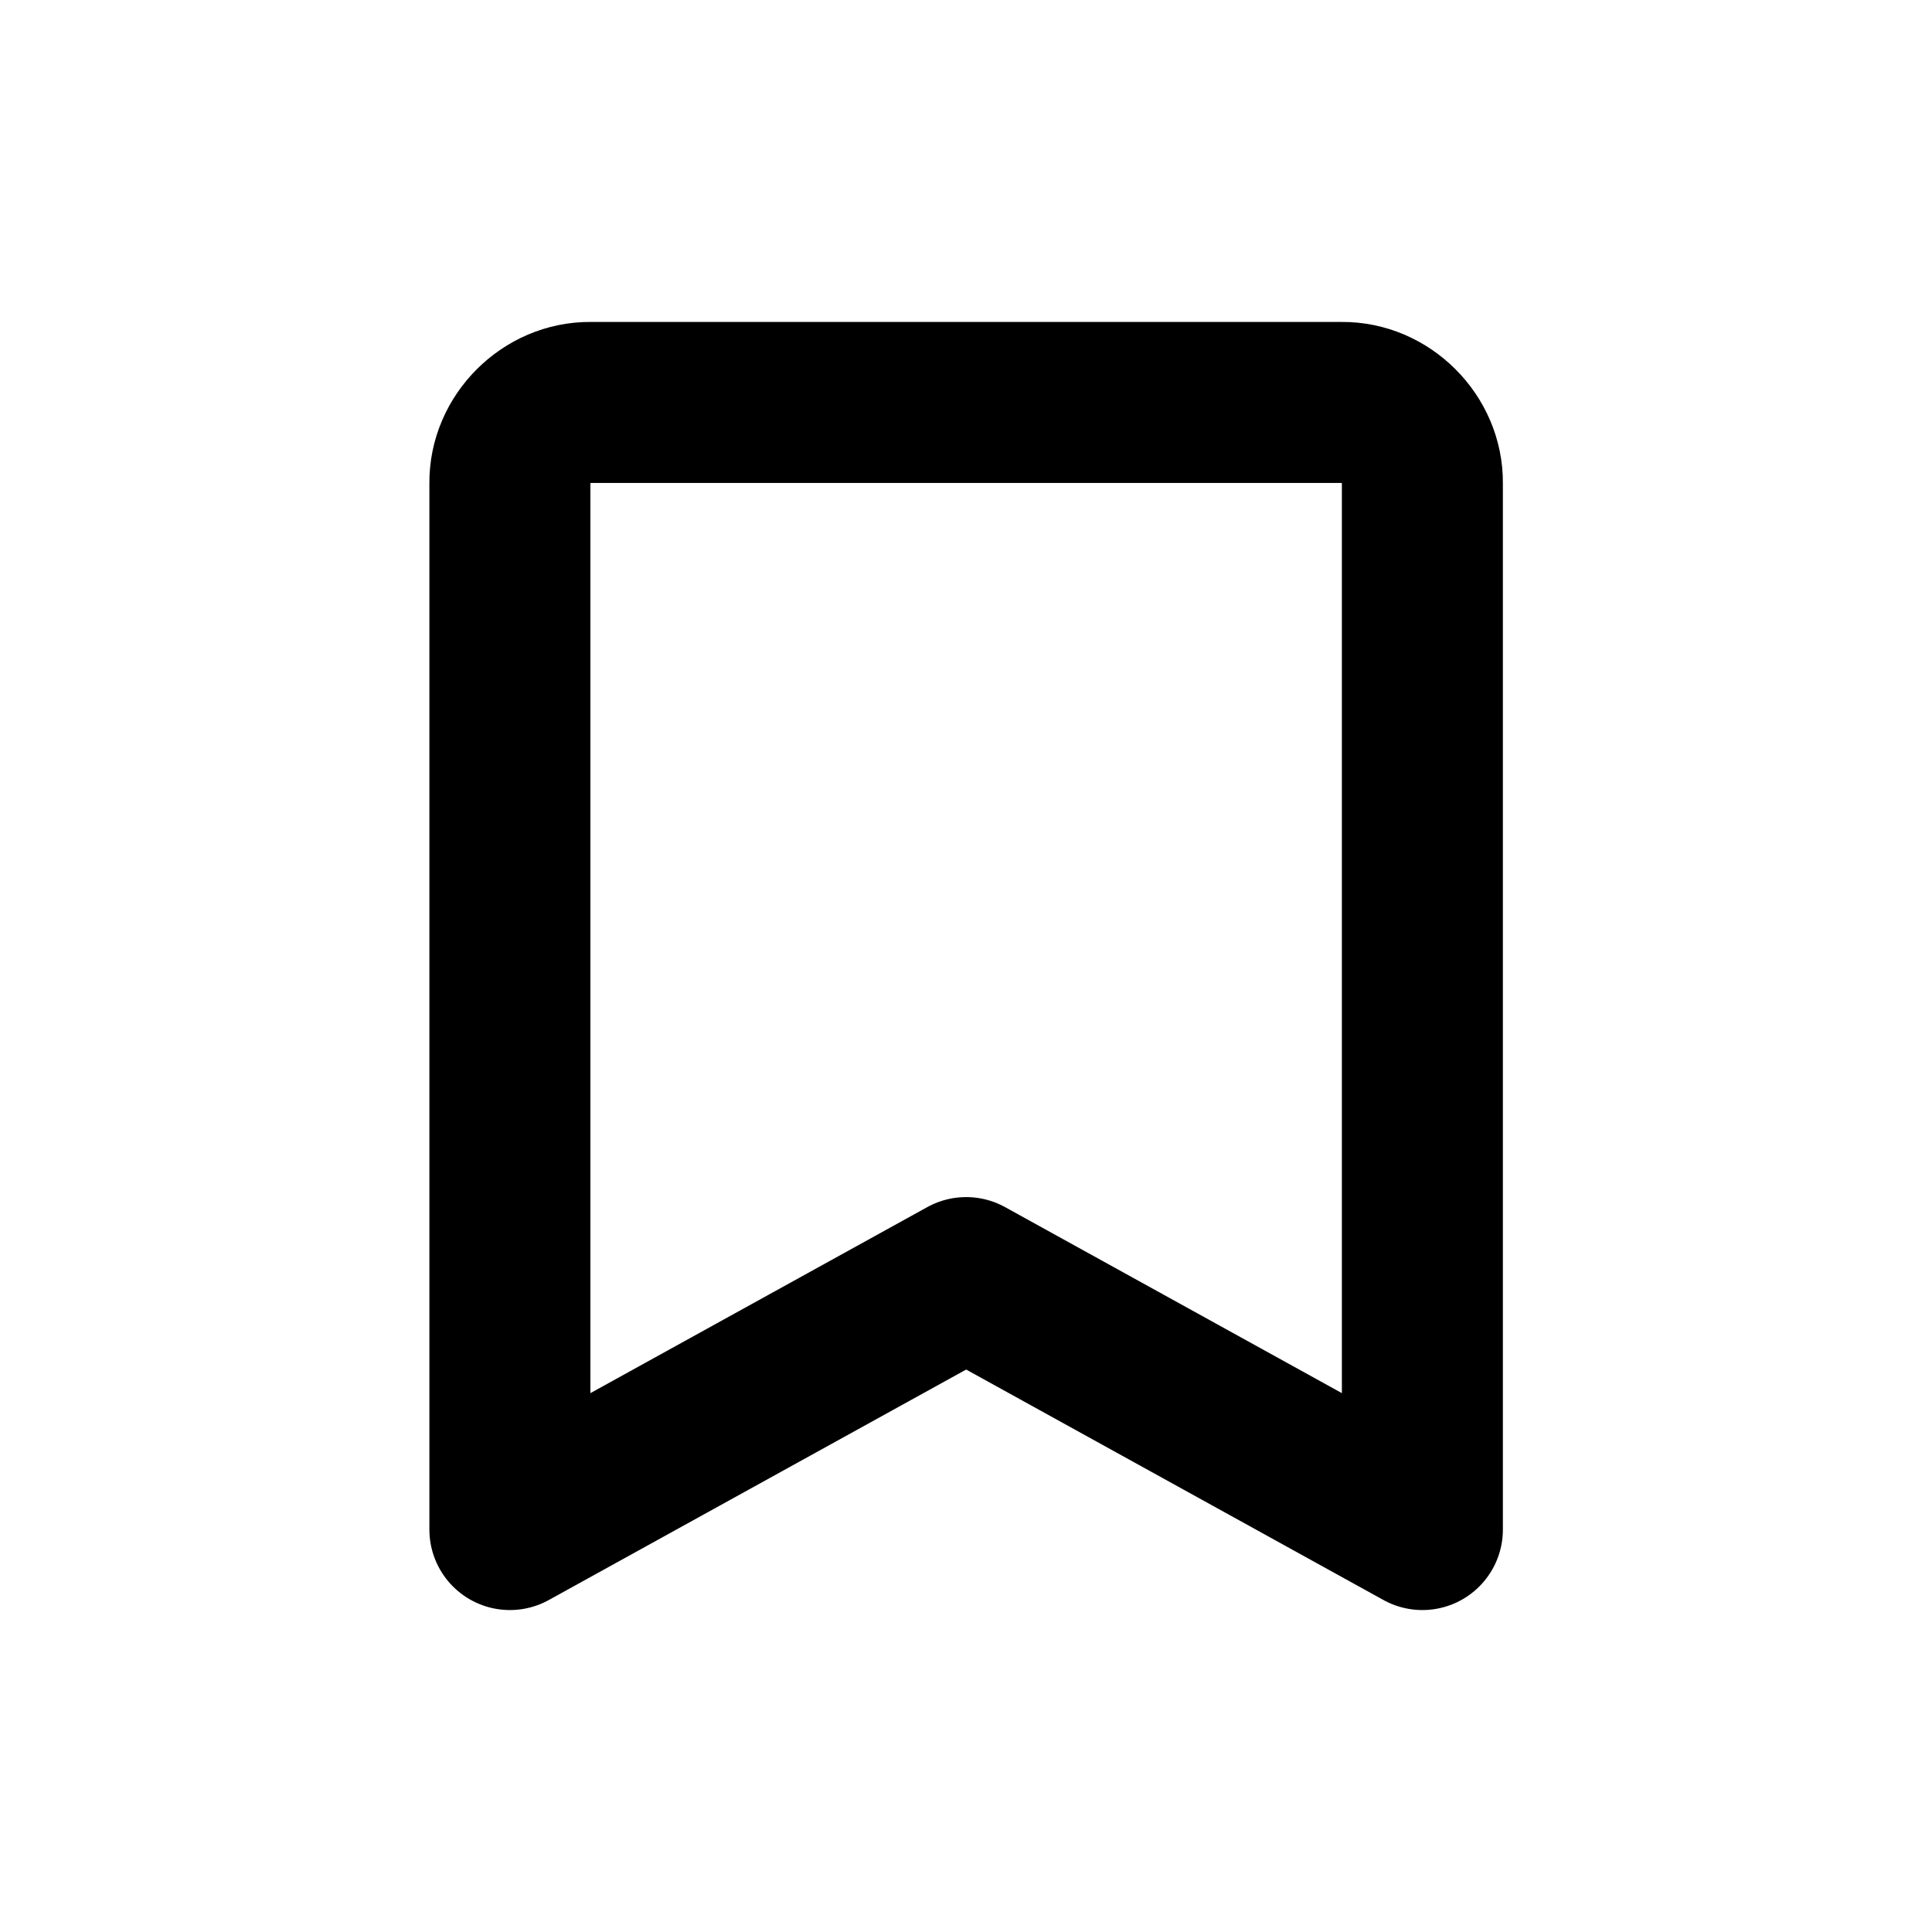
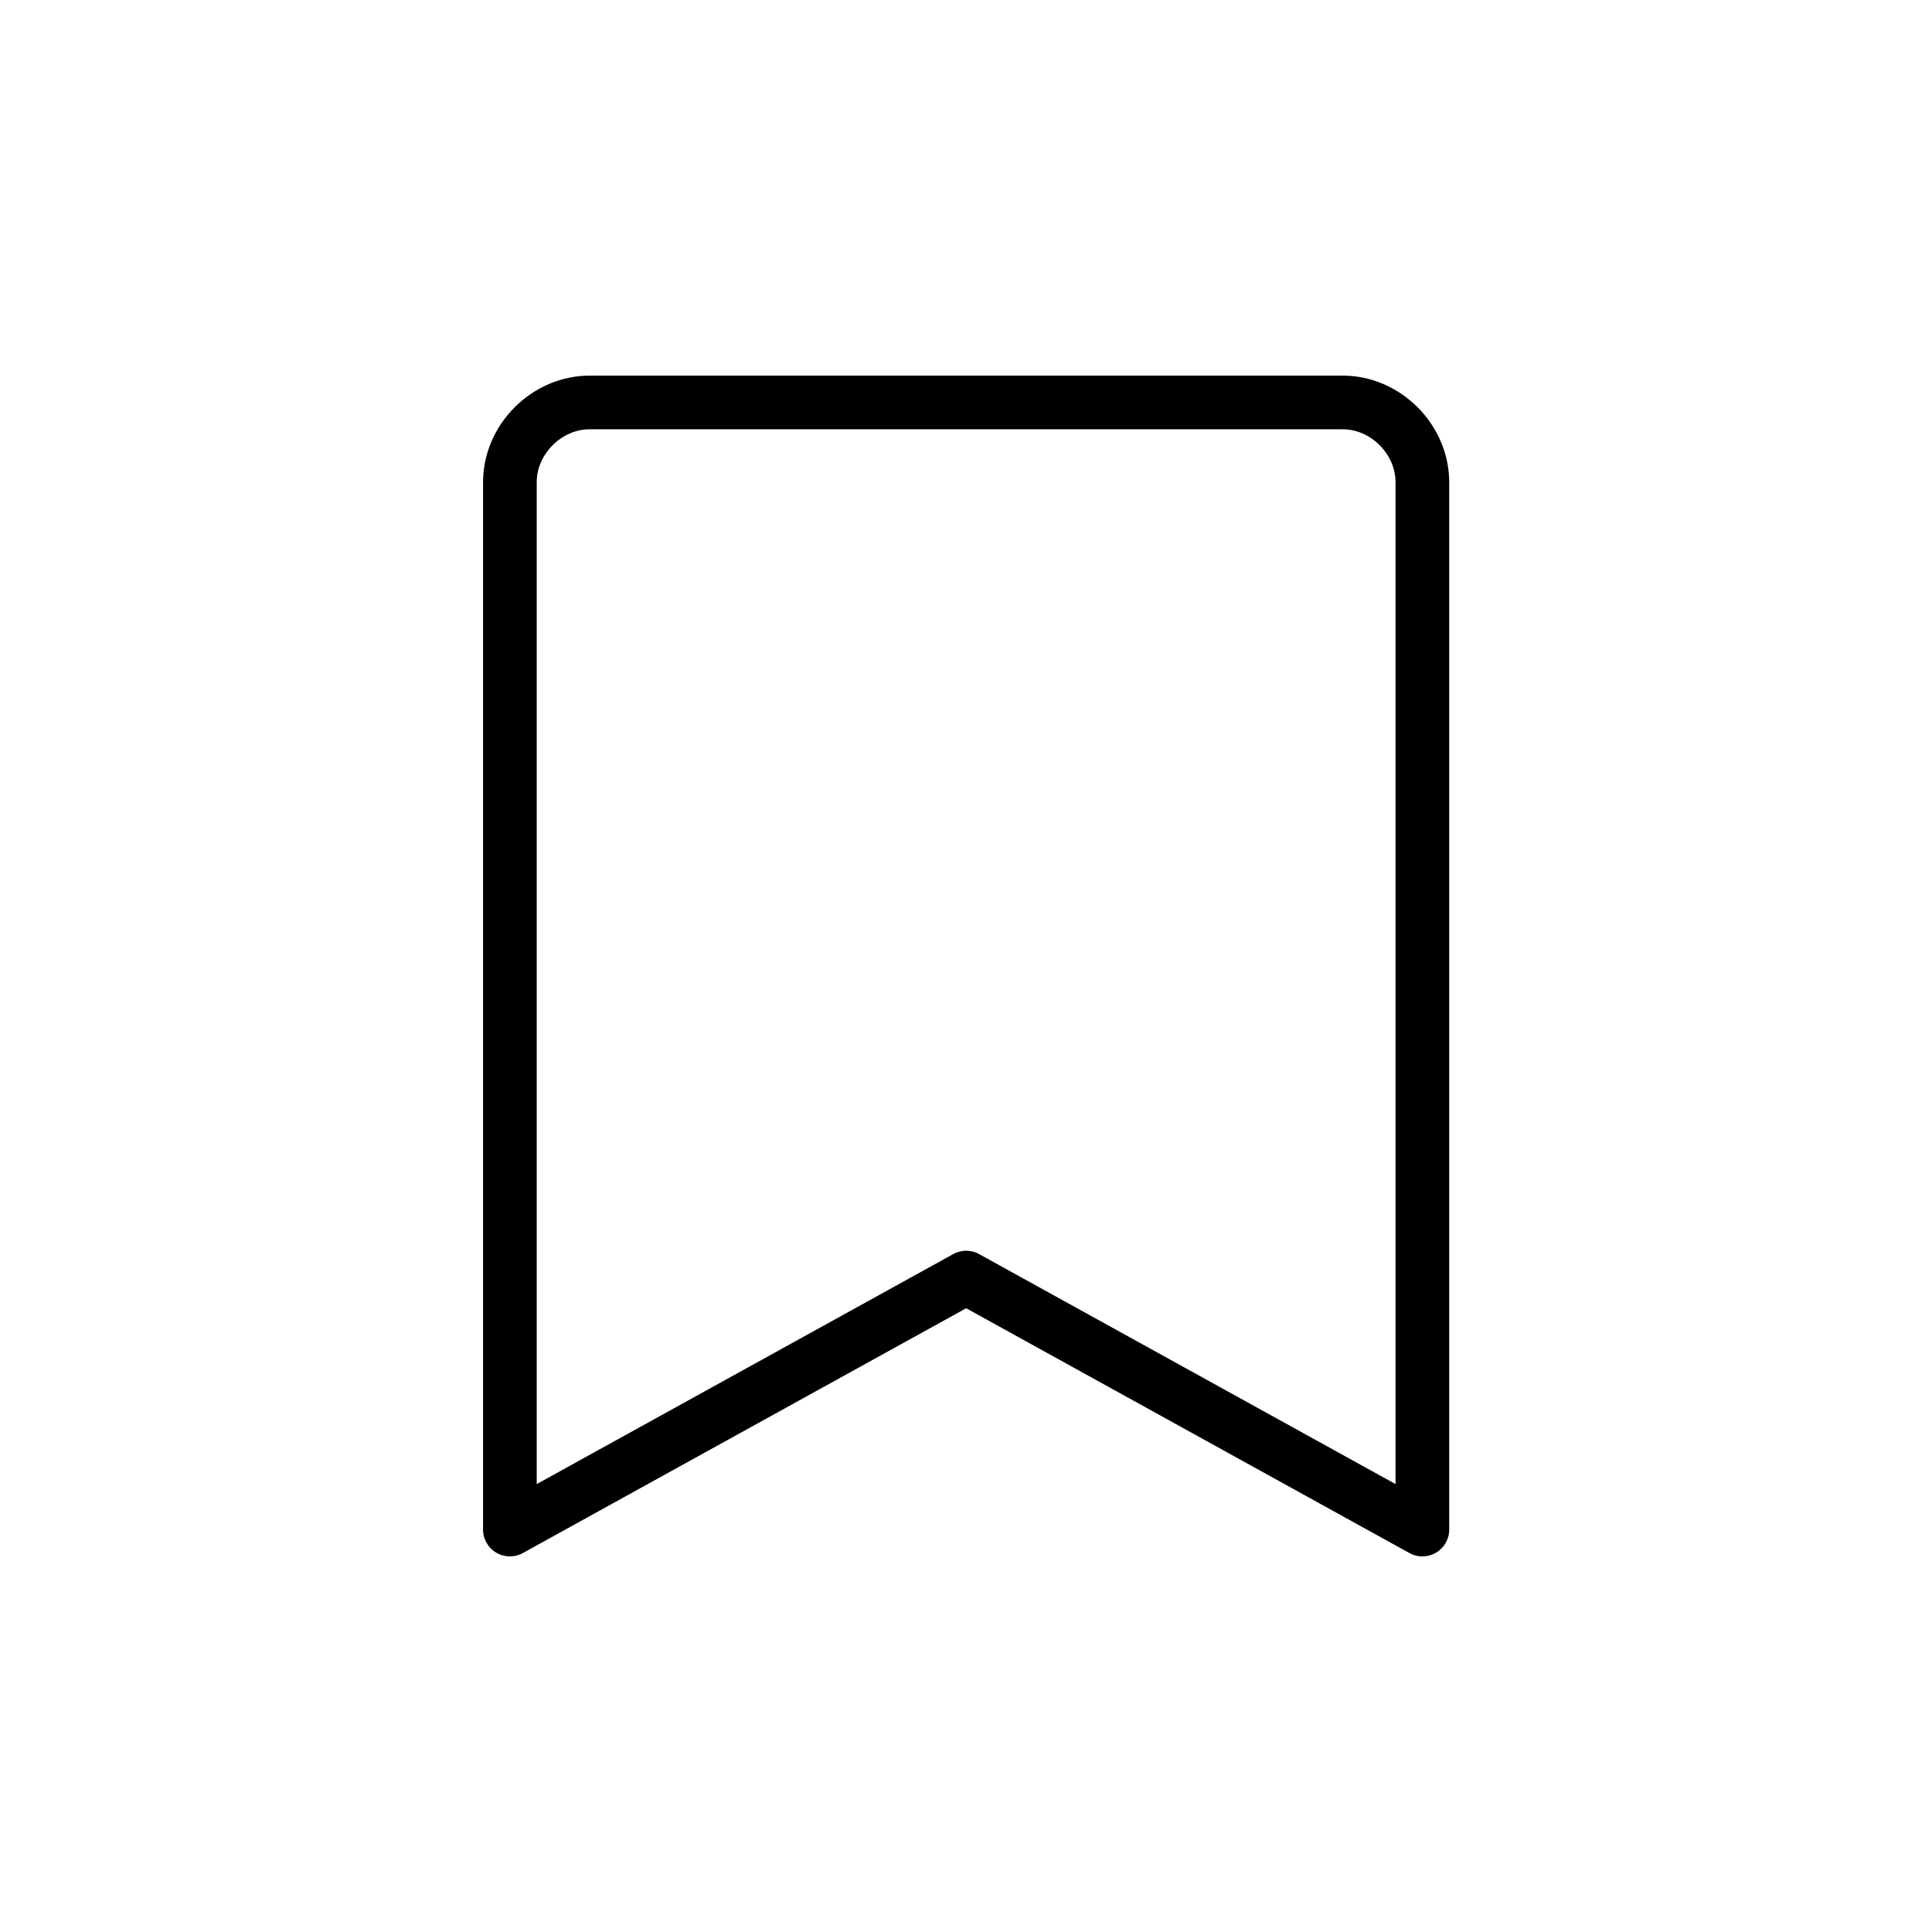
<svg xmlns="http://www.w3.org/2000/svg" width="36mm" height="36mm" viewBox="0 0 36 36" version="1.1" id="svg8">
  <defs id="defs2">
    <pattern id="EMFhbasepattern" patternUnits="userSpaceOnUse" width="6" height="6" x="0" y="0" />
    <pattern id="EMFhbasepattern-8" patternUnits="userSpaceOnUse" width="6" height="6" x="0" y="0" />
    <pattern id="EMFhbasepattern-3" patternUnits="userSpaceOnUse" width="6" height="6" x="0" y="0" />
    <pattern id="EMFhbasepattern-5" patternUnits="userSpaceOnUse" width="6" height="6" x="0" y="0" />
    <pattern id="EMFhbasepattern-37" patternUnits="userSpaceOnUse" width="6" height="6" x="0" y="0" />
    <pattern id="EMFhbasepattern-7" patternUnits="userSpaceOnUse" width="6" height="6" x="0" y="0" />
  </defs>
  <g id="layer1">
-     <path style="fill:none;stroke:none;stroke-width:0.013px;stroke-linecap:round;stroke-linejoin:round;stroke-miterlimit:4;stroke-dasharray:none;stroke-opacity:1" d="M 0,36 H 36 V 0 H 0 Z" id="path840" />
-     <path style="fill:none;stroke:#000000;stroke-width:3;stroke-linecap:round;stroke-linejoin:round;stroke-miterlimit:4;stroke-dasharray:none;stroke-opacity:1" d="M 26.504,28.501 V 9 c 0.008,-0.811 -0.689,-1.51 -1.501,-1.501 l -14,1.44e-5 C 10.191,7.49 9.493,8.188 9.501,9 l 1.94e-5,19.501 8.502,-4.695 z" id="path852" />
+     <path style="fill:none;stroke:none;strokeWidth:0.013px;stroke-linecap:round;stroke-linejoin:round;stroke-miterlimit:4;stroke-dasharray:none;stroke-opacity:1" d="M 0,36 H 36 V 0 H 0 Z" id="path840" />
+     <path style="fill:none;stroke:#000000;strokeWidth:3;stroke-linecap:round;stroke-linejoin:round;stroke-miterlimit:4;stroke-dasharray:none;stroke-opacity:1" d="M 26.504,28.501 V 9 c 0.008,-0.811 -0.689,-1.51 -1.501,-1.501 l -14,1.44e-5 C 10.191,7.49 9.493,8.188 9.501,9 l 1.94e-5,19.501 8.502,-4.695 z" id="path852" />
  </g>
</svg>
